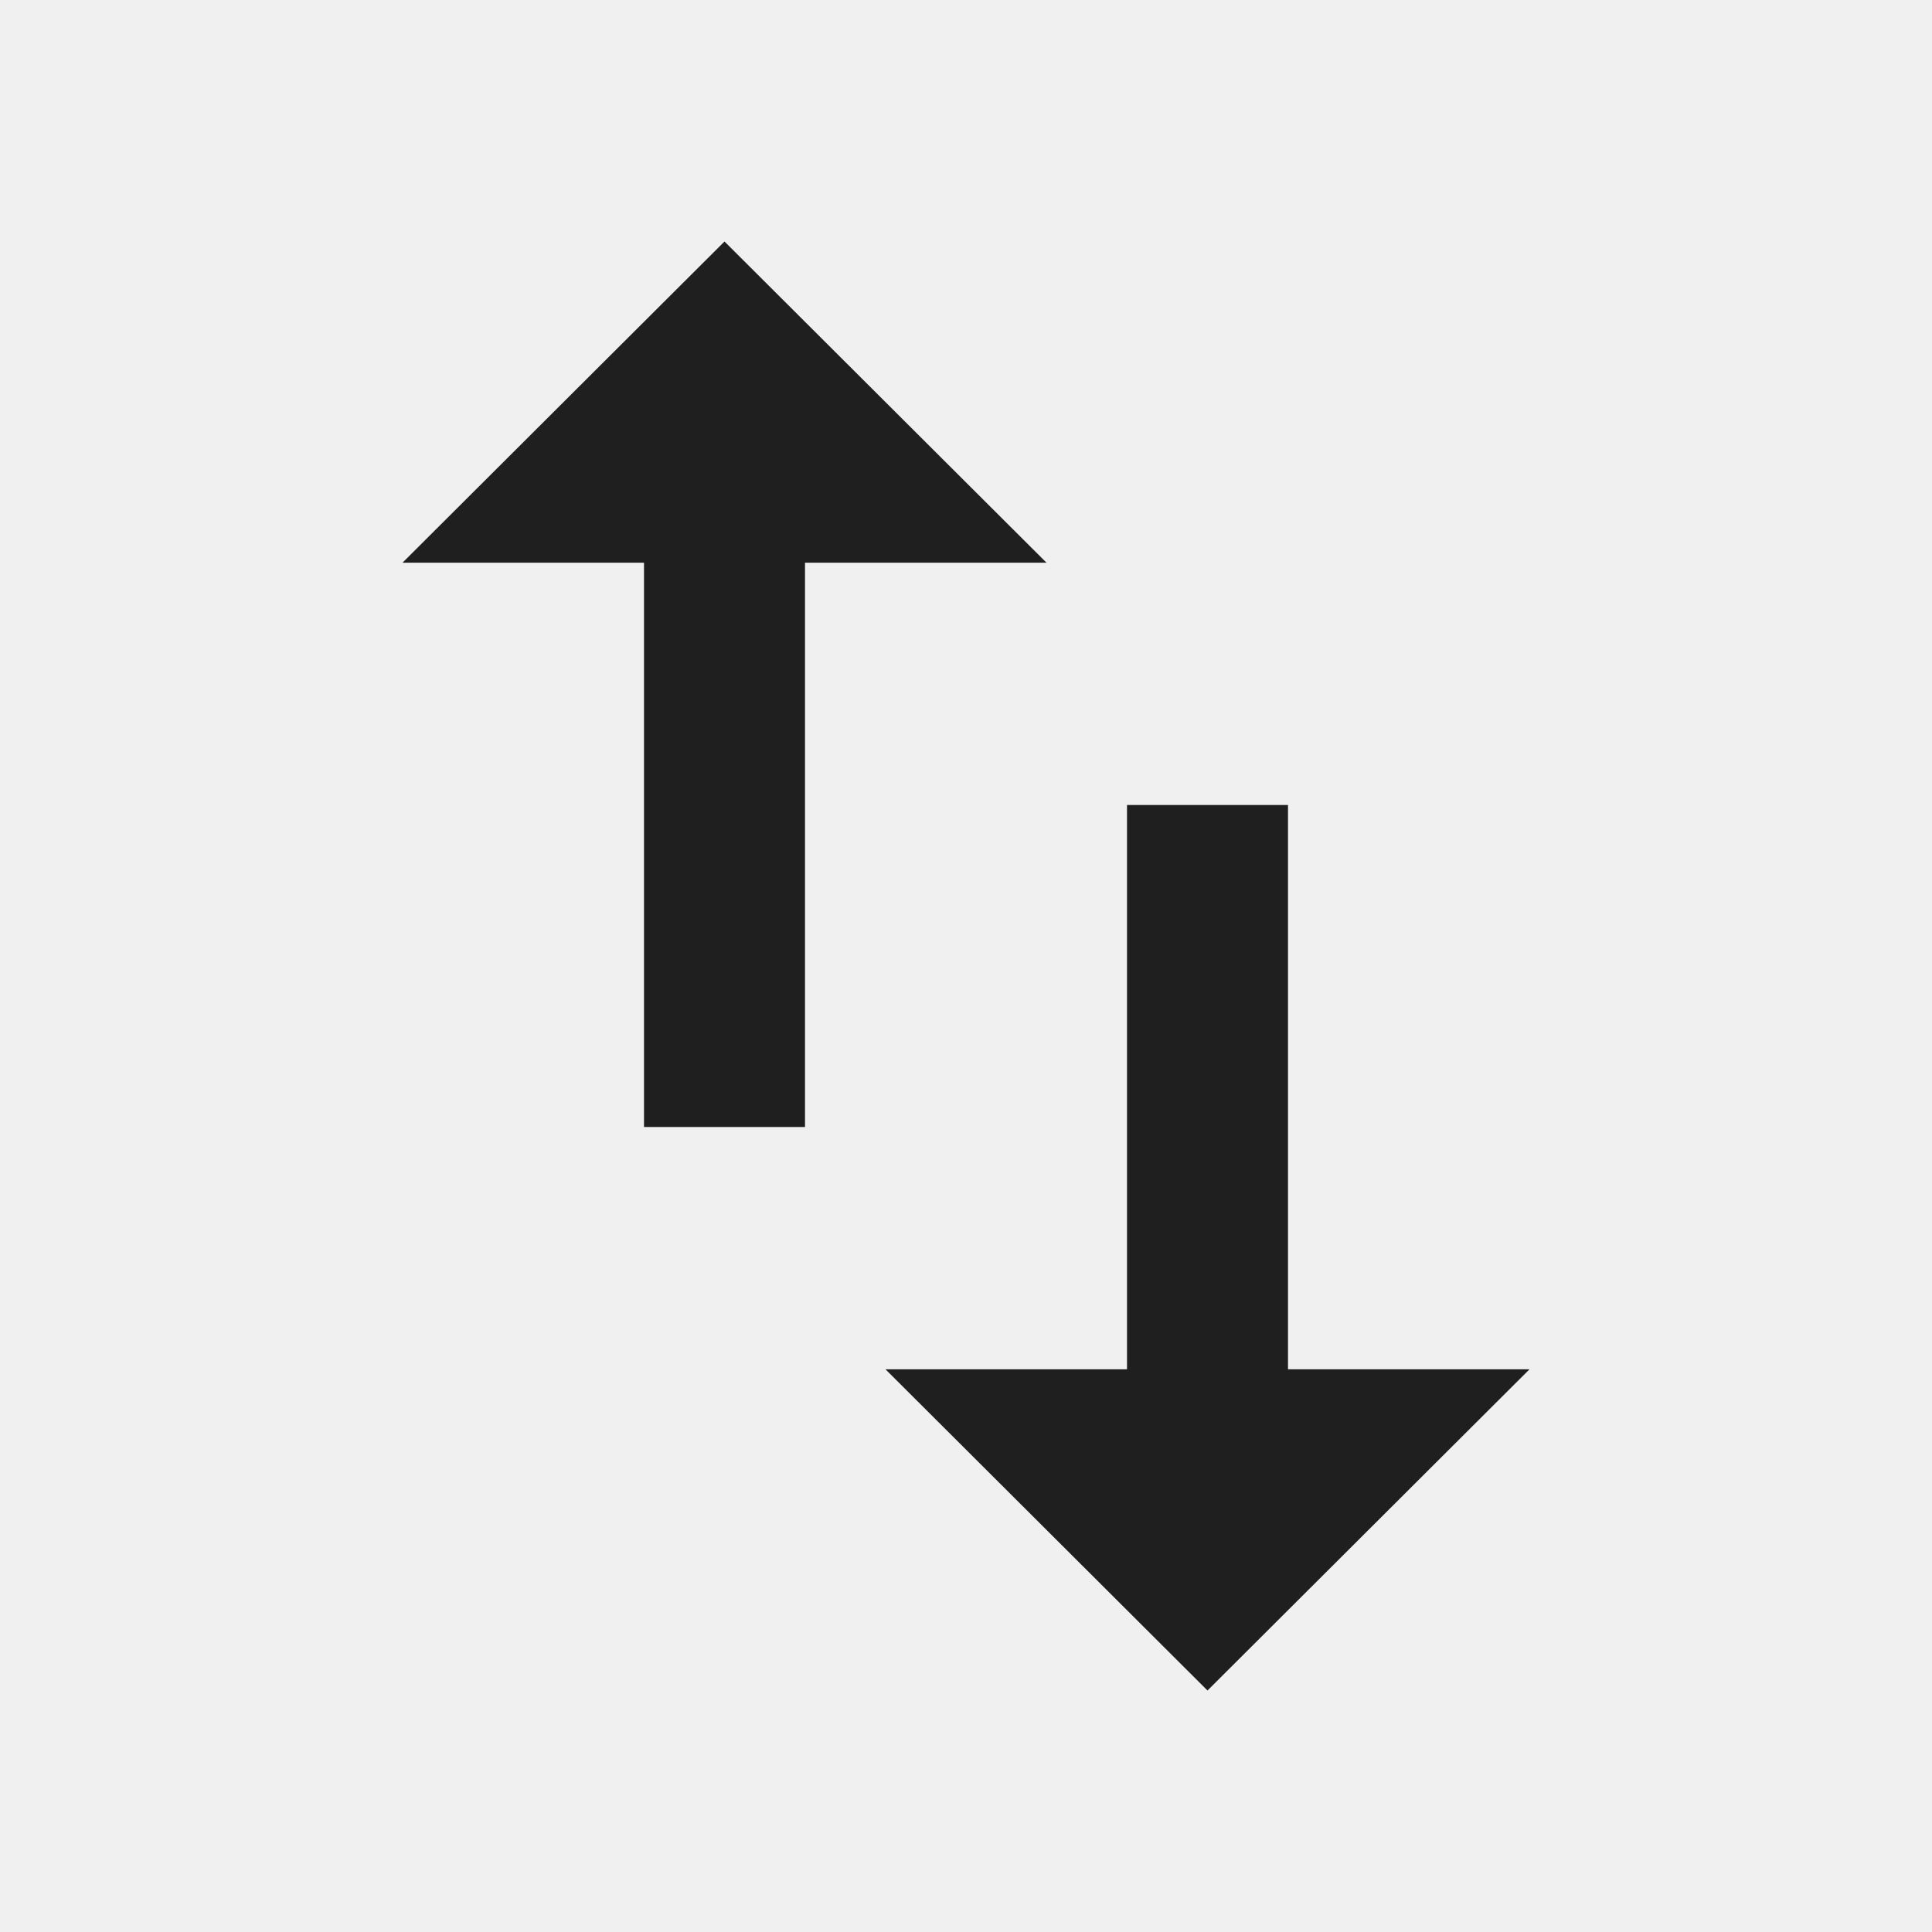
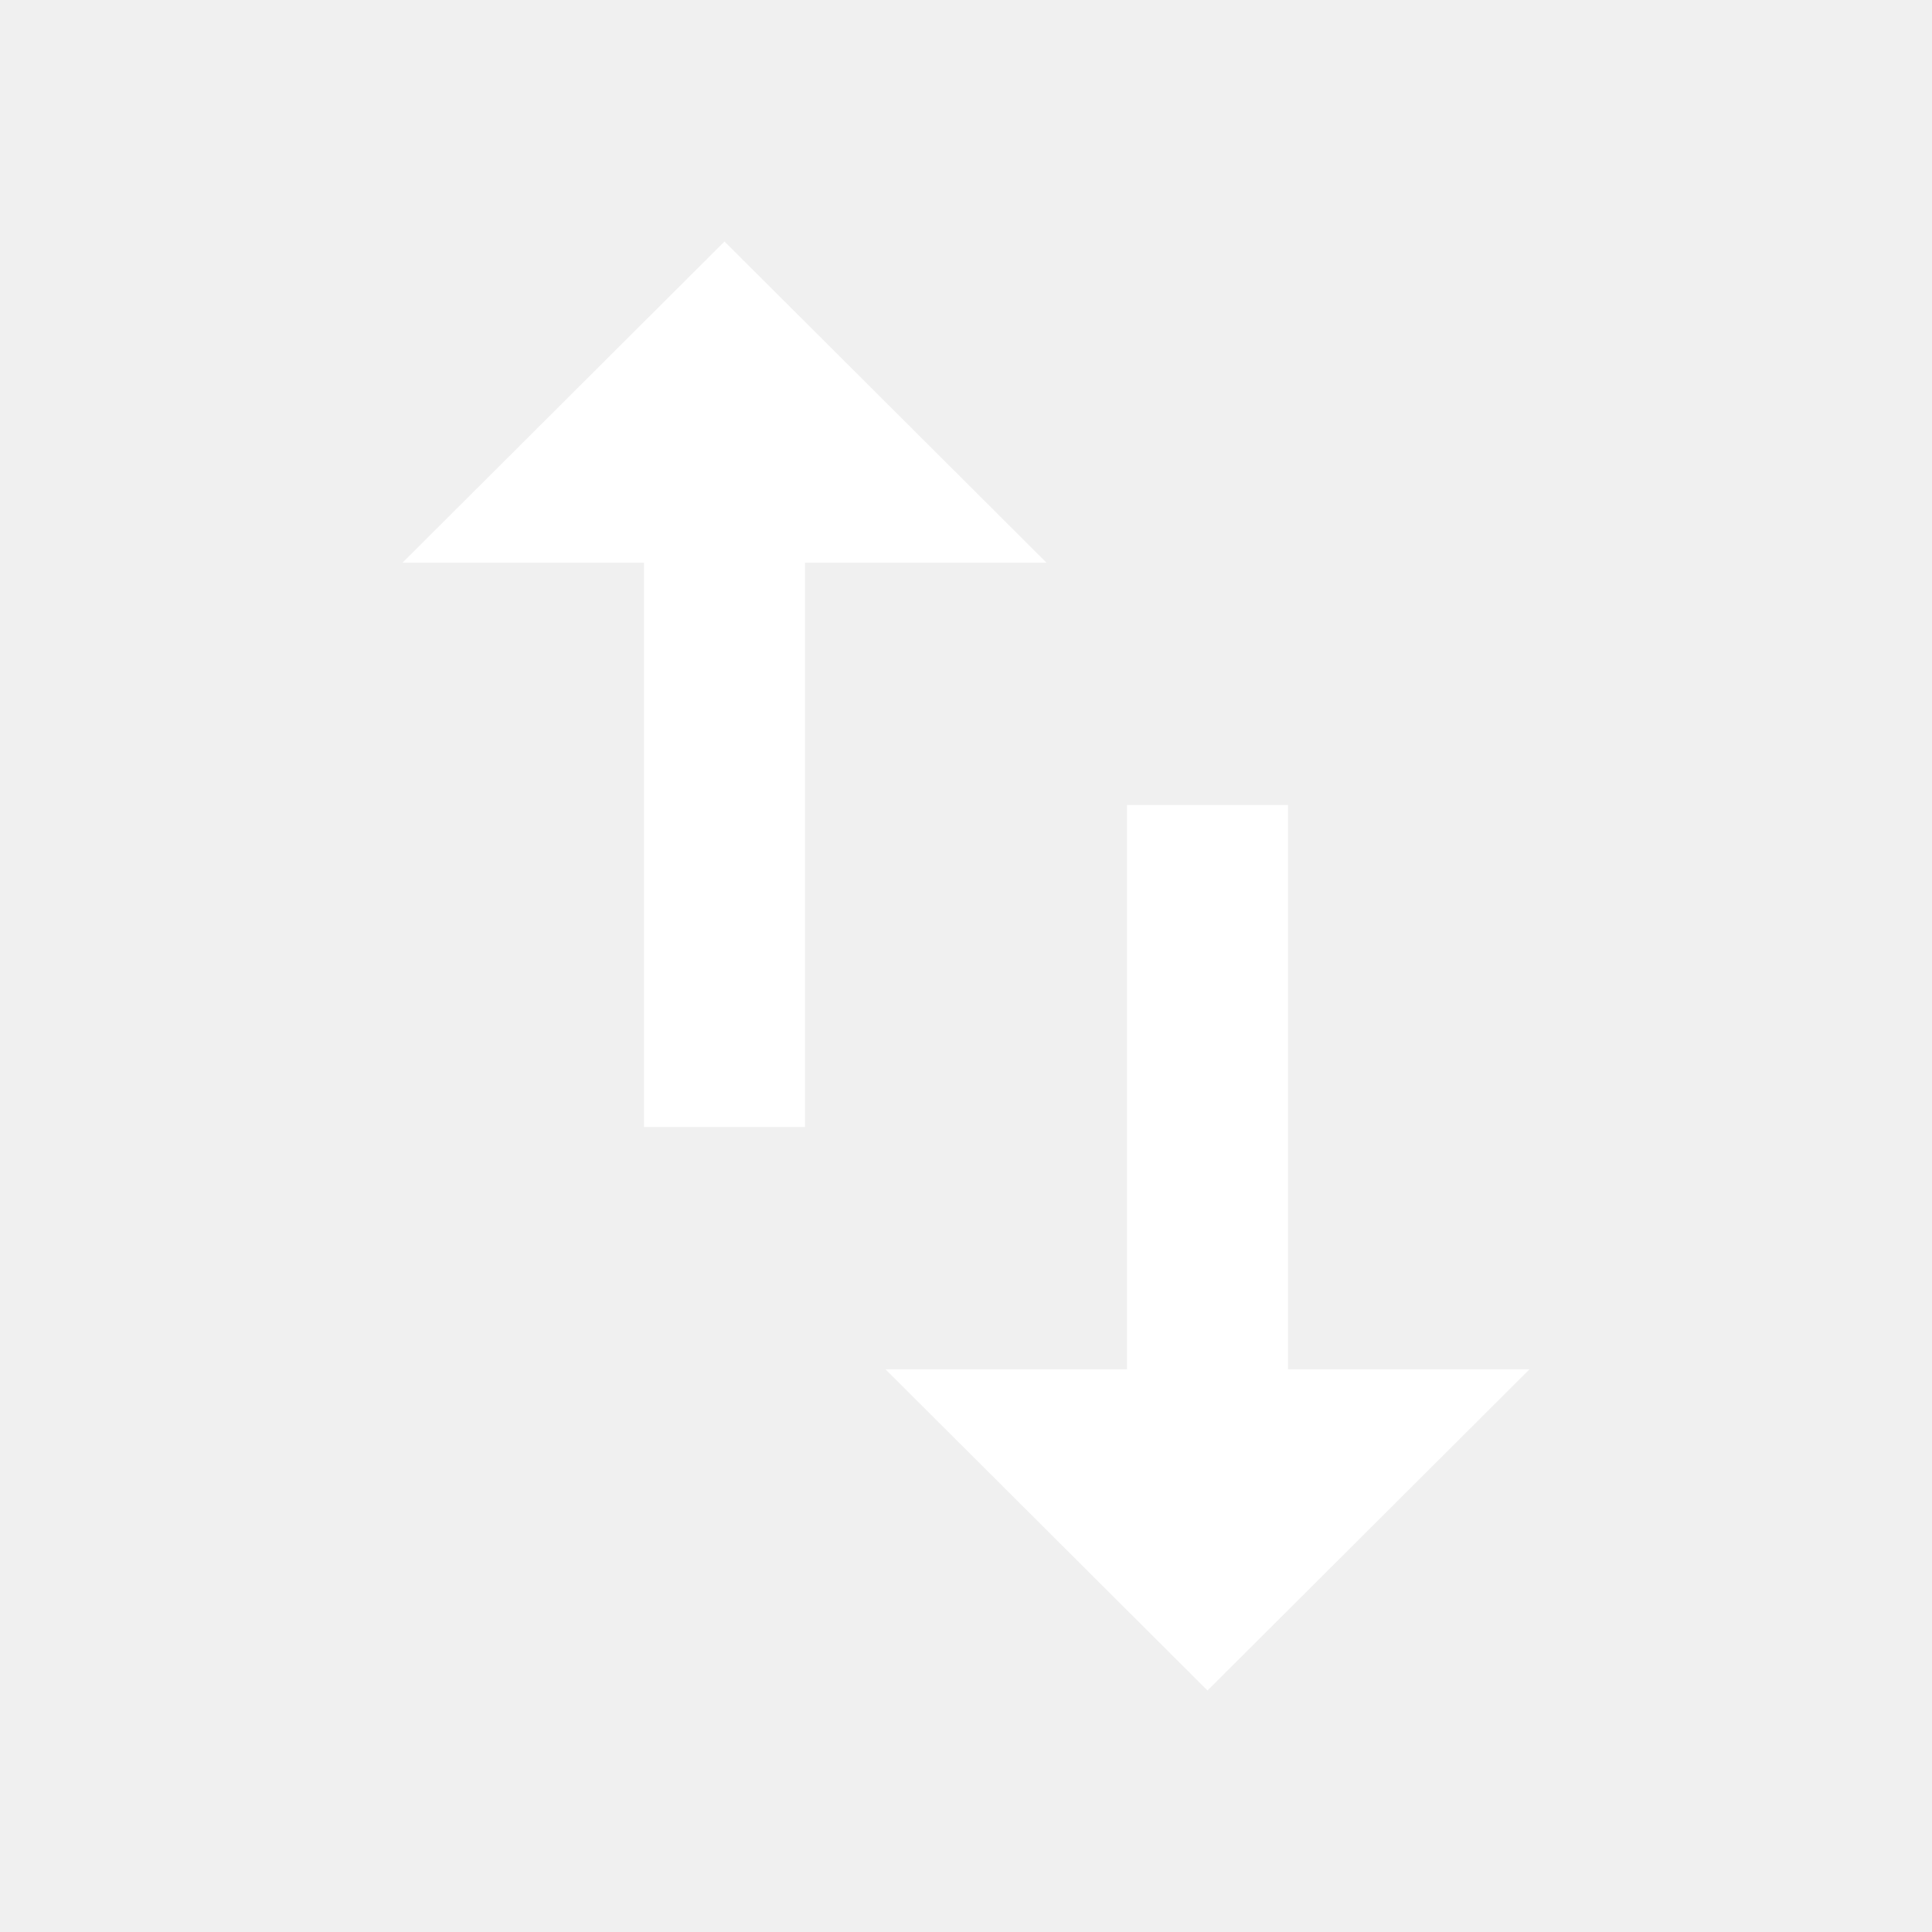
- <svg xmlns="http://www.w3.org/2000/svg" fill="#000000" opacity="0.87" height="48" viewBox="0 0 24 24" width="48">
+ <svg xmlns="http://www.w3.org/2000/svg" fill="#ffffff" height="48" viewBox="0 0 24 24" width="48">
  <path d="M9 3L5 6.99h3V14h2V6.99h3L9 3zm7 14.01V10h-2v7.01h-3L15 21l4-3.99h-3z" />
  <path d="M0 0h24v24H0z" fill="none" />
</svg>
